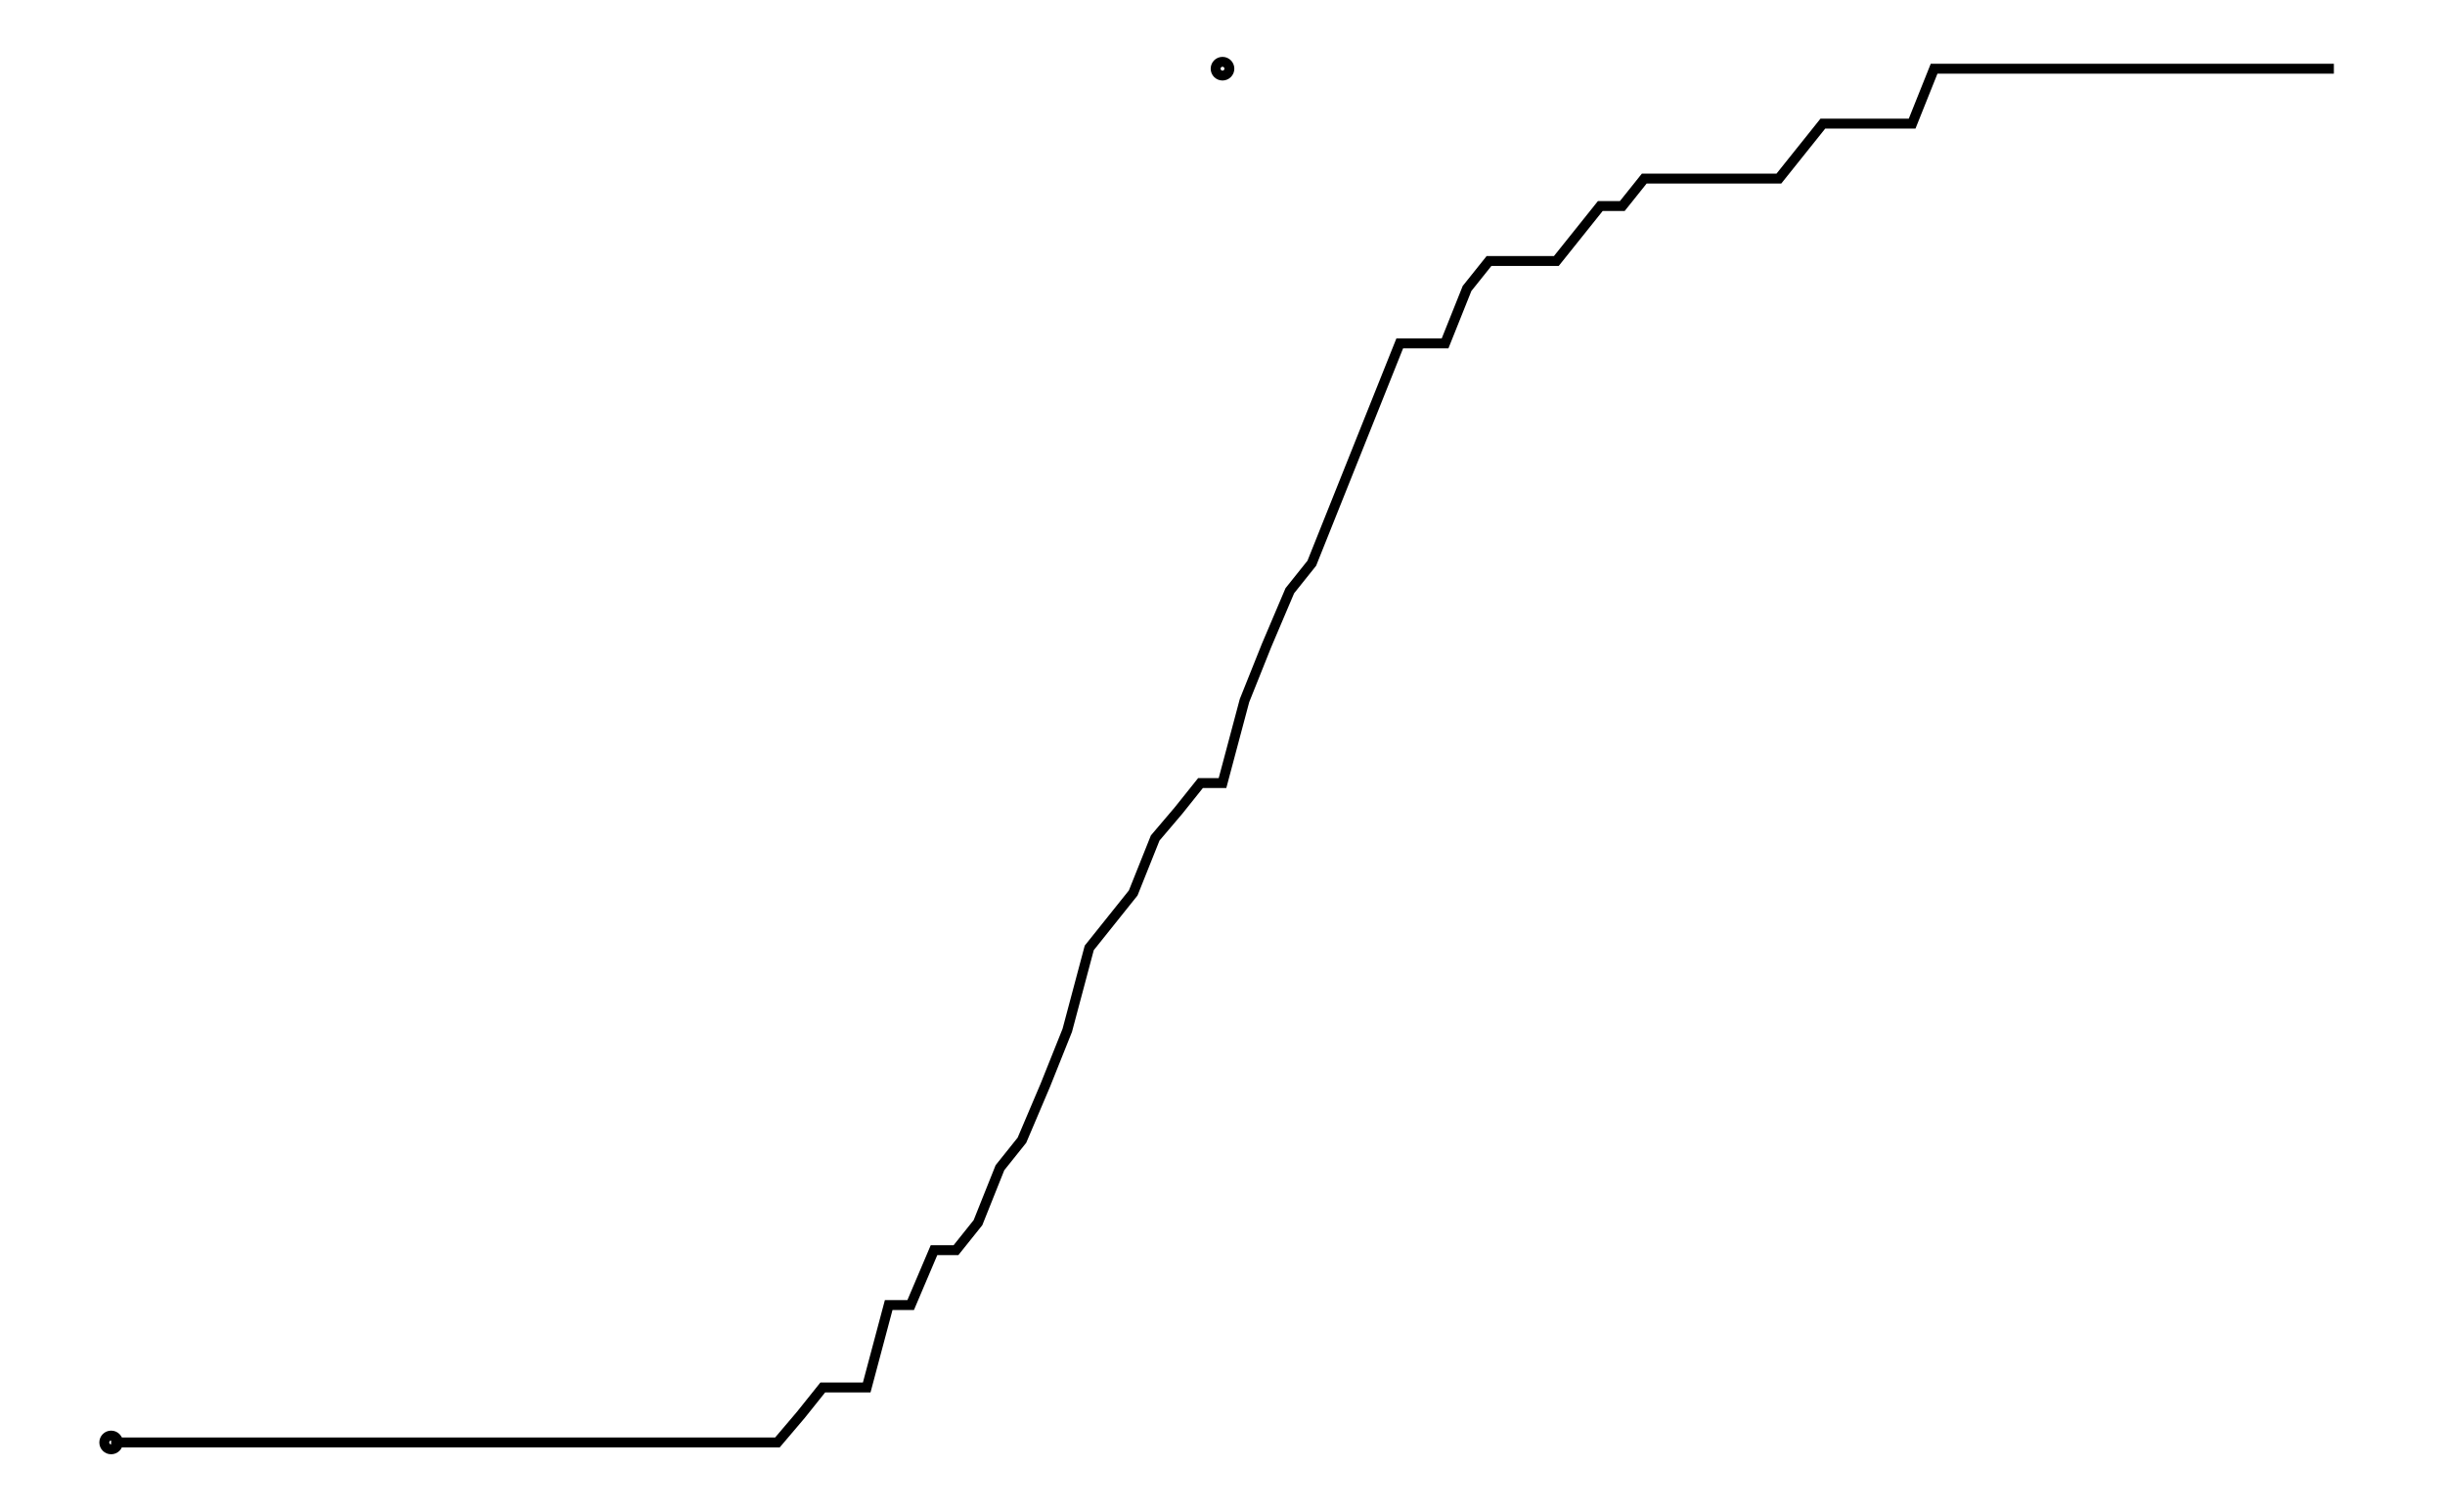
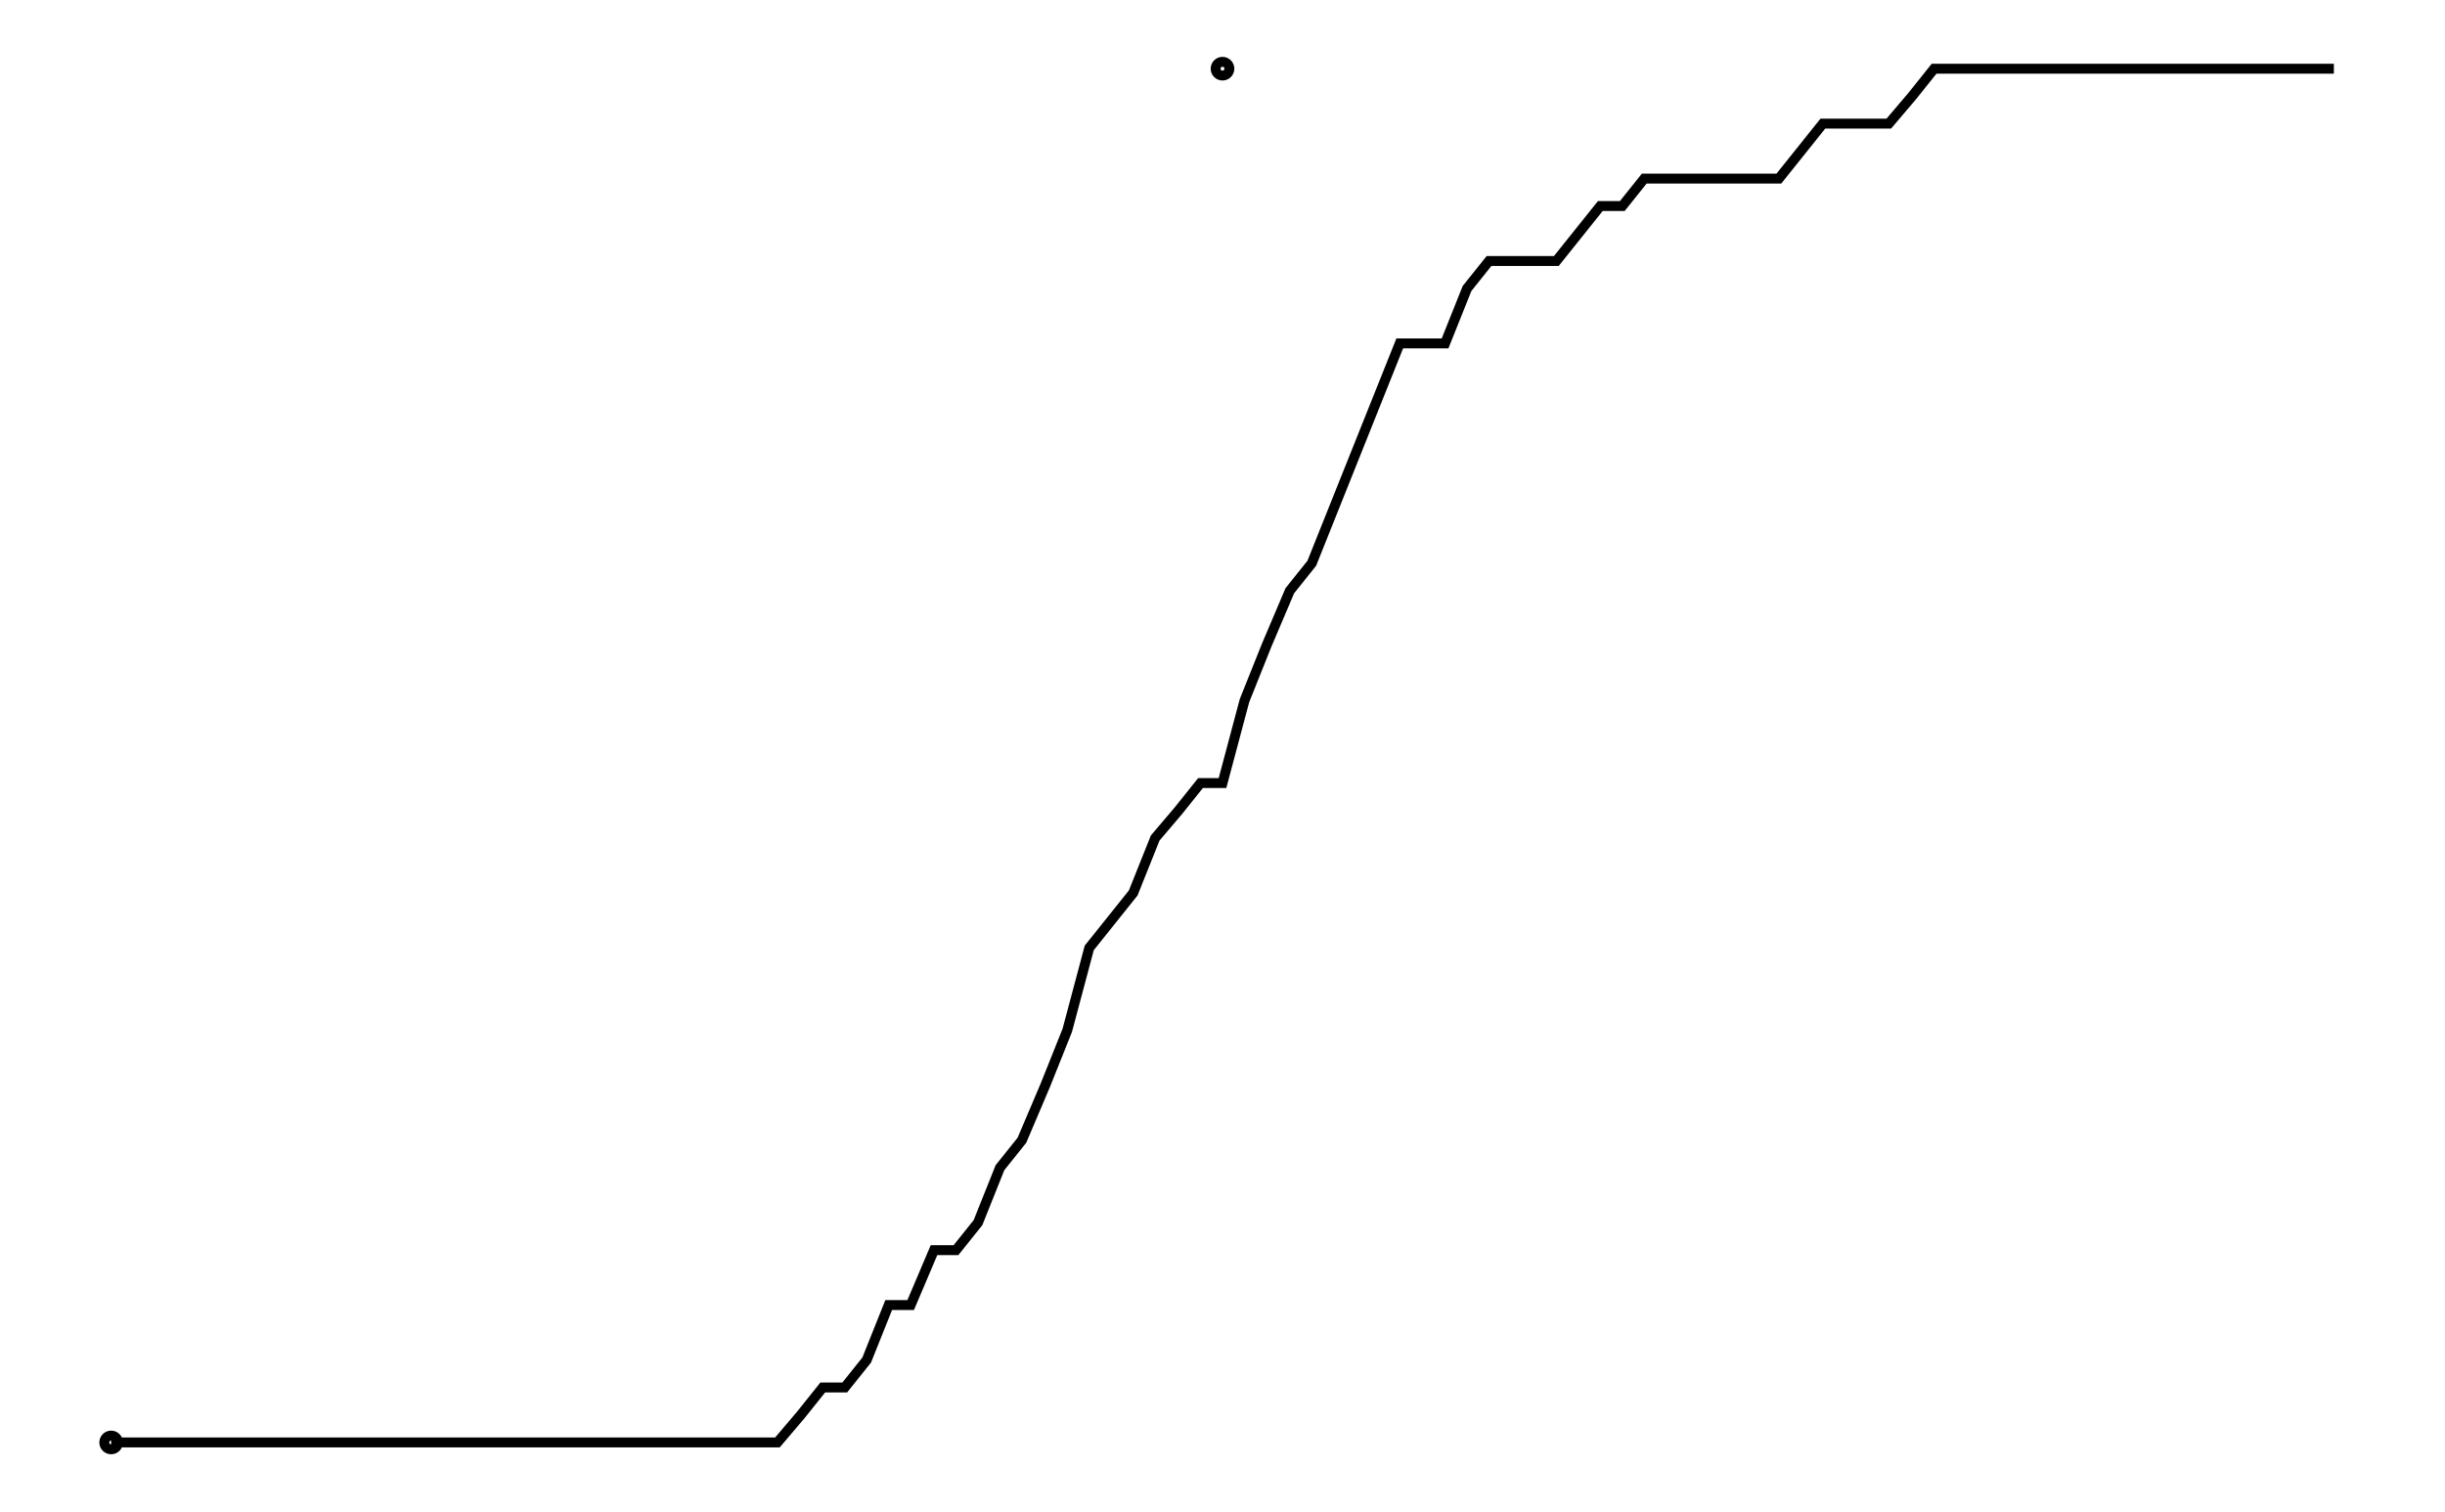
<svg xmlns="http://www.w3.org/2000/svg" width="161.8" height="100.0" viewBox="-85.902 -5.000 171.803 110.000">
  <g fill="none" stroke="black" stroke-width="0.005%" transform="translate(0, 100) scale(100, -100)">
    <circle cx="-0.809" cy="0.000" r="0.005" />
    <circle cx="0.000" cy="1.000" r="0.005" />
-     <polyline points="-0.809,0.000 -0.793,0.000 -0.777,0.000 -0.760,0.000 -0.744,0.000 -0.728,0.000 -0.712,0.000 -0.696,0.000 -0.680,0.000 -0.663,0.000 -0.647,0.000 -0.631,0.000 -0.615,0.000 -0.599,0.000 -0.582,0.000 -0.566,0.000 -0.550,0.000 -0.534,0.000 -0.518,0.000 -0.502,0.000 -0.485,0.000 -0.469,0.000 -0.453,0.000 -0.437,0.000 -0.421,0.000 -0.405,0.000 -0.388,0.000 -0.372,0.000 -0.356,0.000 -0.340,0.000 -0.324,0.000 -0.307,0.020 -0.291,0.040 -0.275,0.040 -0.259,0.040 -0.243,0.100 -0.227,0.100 -0.210,0.140 -0.194,0.140 -0.178,0.160 -0.162,0.200 -0.146,0.220 -0.129,0.260 -0.113,0.300 -0.097,0.360 -0.081,0.380 -0.065,0.400 -0.049,0.440 -0.032,0.460 -0.016,0.480 0.000,0.480 0.016,0.540 0.032,0.580 0.049,0.620 0.065,0.640 0.081,0.680 0.097,0.720 0.113,0.760 0.129,0.800 0.146,0.800 0.162,0.800 0.178,0.840 0.194,0.860 0.210,0.860 0.227,0.860 0.243,0.860 0.259,0.880 0.275,0.900 0.291,0.900 0.307,0.920 0.324,0.920 0.340,0.920 0.356,0.920 0.372,0.920 0.388,0.920 0.405,0.920 0.421,0.940 0.437,0.960 0.453,0.960 0.469,0.960 0.485,0.960 0.502,0.960 0.518,1.000 0.534,1.000 0.550,1.000 0.566,1.000 0.582,1.000 0.599,1.000 0.615,1.000 0.631,1.000 0.647,1.000 0.663,1.000 0.680,1.000 0.696,1.000 0.712,1.000 0.728,1.000 0.744,1.000 0.760,1.000 0.777,1.000 0.793,1.000 0.809,1.000" />
+     <polyline points="-0.809,0.000 -0.793,0.000 -0.777,0.000 -0.760,0.000 -0.744,0.000 -0.728,0.000 -0.712,0.000 -0.696,0.000 -0.680,0.000 -0.663,0.000 -0.647,0.000 -0.631,0.000 -0.615,0.000 -0.599,0.000 -0.582,0.000 -0.566,0.000 -0.550,0.000 -0.534,0.000 -0.518,0.000 -0.502,0.000 -0.485,0.000 -0.469,0.000 -0.453,0.000 -0.437,0.000 -0.421,0.000 -0.405,0.000 -0.388,0.000 -0.372,0.000 -0.356,0.000 -0.340,0.000 -0.324,0.000 -0.307,0.020 -0.291,0.040 -0.275,0.040 -0.259,0.060 -0.243,0.100 -0.227,0.100 -0.210,0.140 -0.194,0.140 -0.178,0.160 -0.162,0.200 -0.146,0.220 -0.129,0.260 -0.113,0.300 -0.097,0.360 -0.081,0.380 -0.065,0.400 -0.049,0.440 -0.032,0.460 -0.016,0.480 0.000,0.480 0.016,0.540 0.032,0.580 0.049,0.620 0.065,0.640 0.081,0.680 0.097,0.720 0.113,0.760 0.129,0.800 0.146,0.800 0.162,0.800 0.178,0.840 0.194,0.860 0.210,0.860 0.227,0.860 0.243,0.860 0.259,0.880 0.275,0.900 0.291,0.900 0.307,0.920 0.324,0.920 0.340,0.920 0.356,0.920 0.372,0.920 0.388,0.920 0.405,0.920 0.421,0.940 0.437,0.960 0.453,0.960 0.469,0.960 0.485,0.960 0.502,0.980 0.518,1.000 0.534,1.000 0.550,1.000 0.566,1.000 0.582,1.000 0.599,1.000 0.615,1.000 0.631,1.000 0.647,1.000 0.663,1.000 0.680,1.000 0.696,1.000 0.712,1.000 0.728,1.000 0.744,1.000 0.760,1.000 0.777,1.000 0.793,1.000 0.809,1.000" />
  </g>
</svg>
